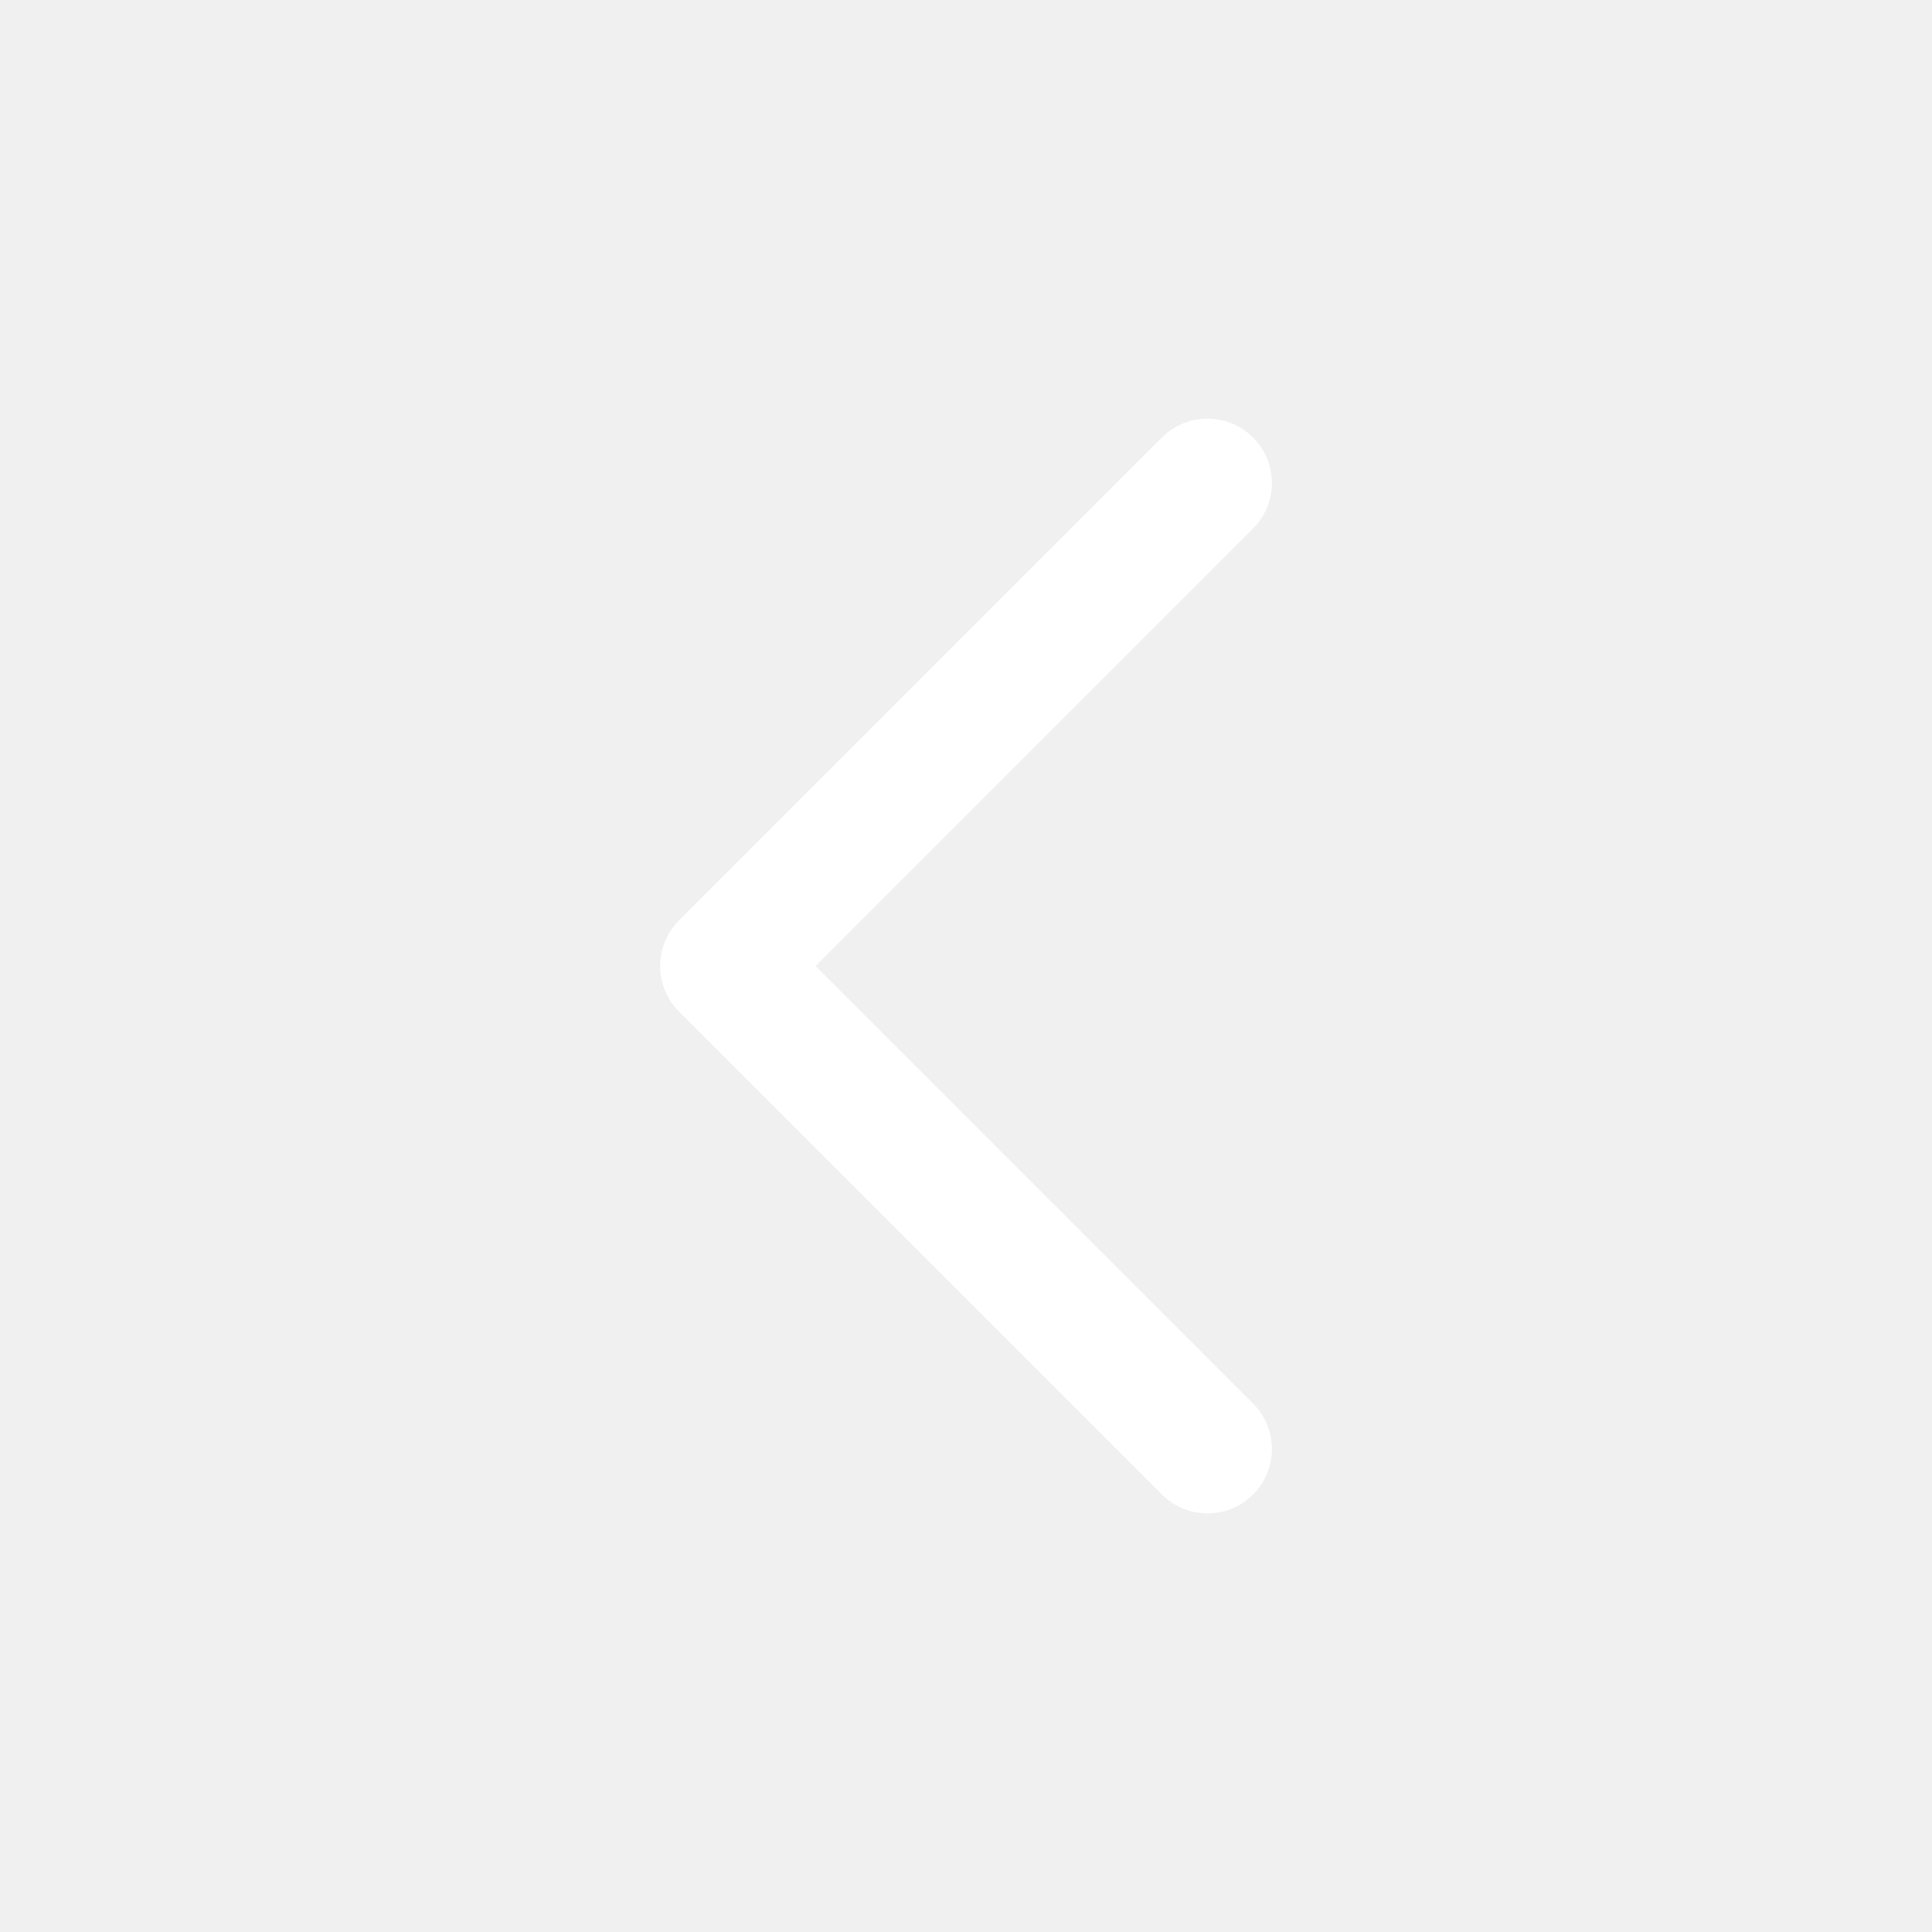
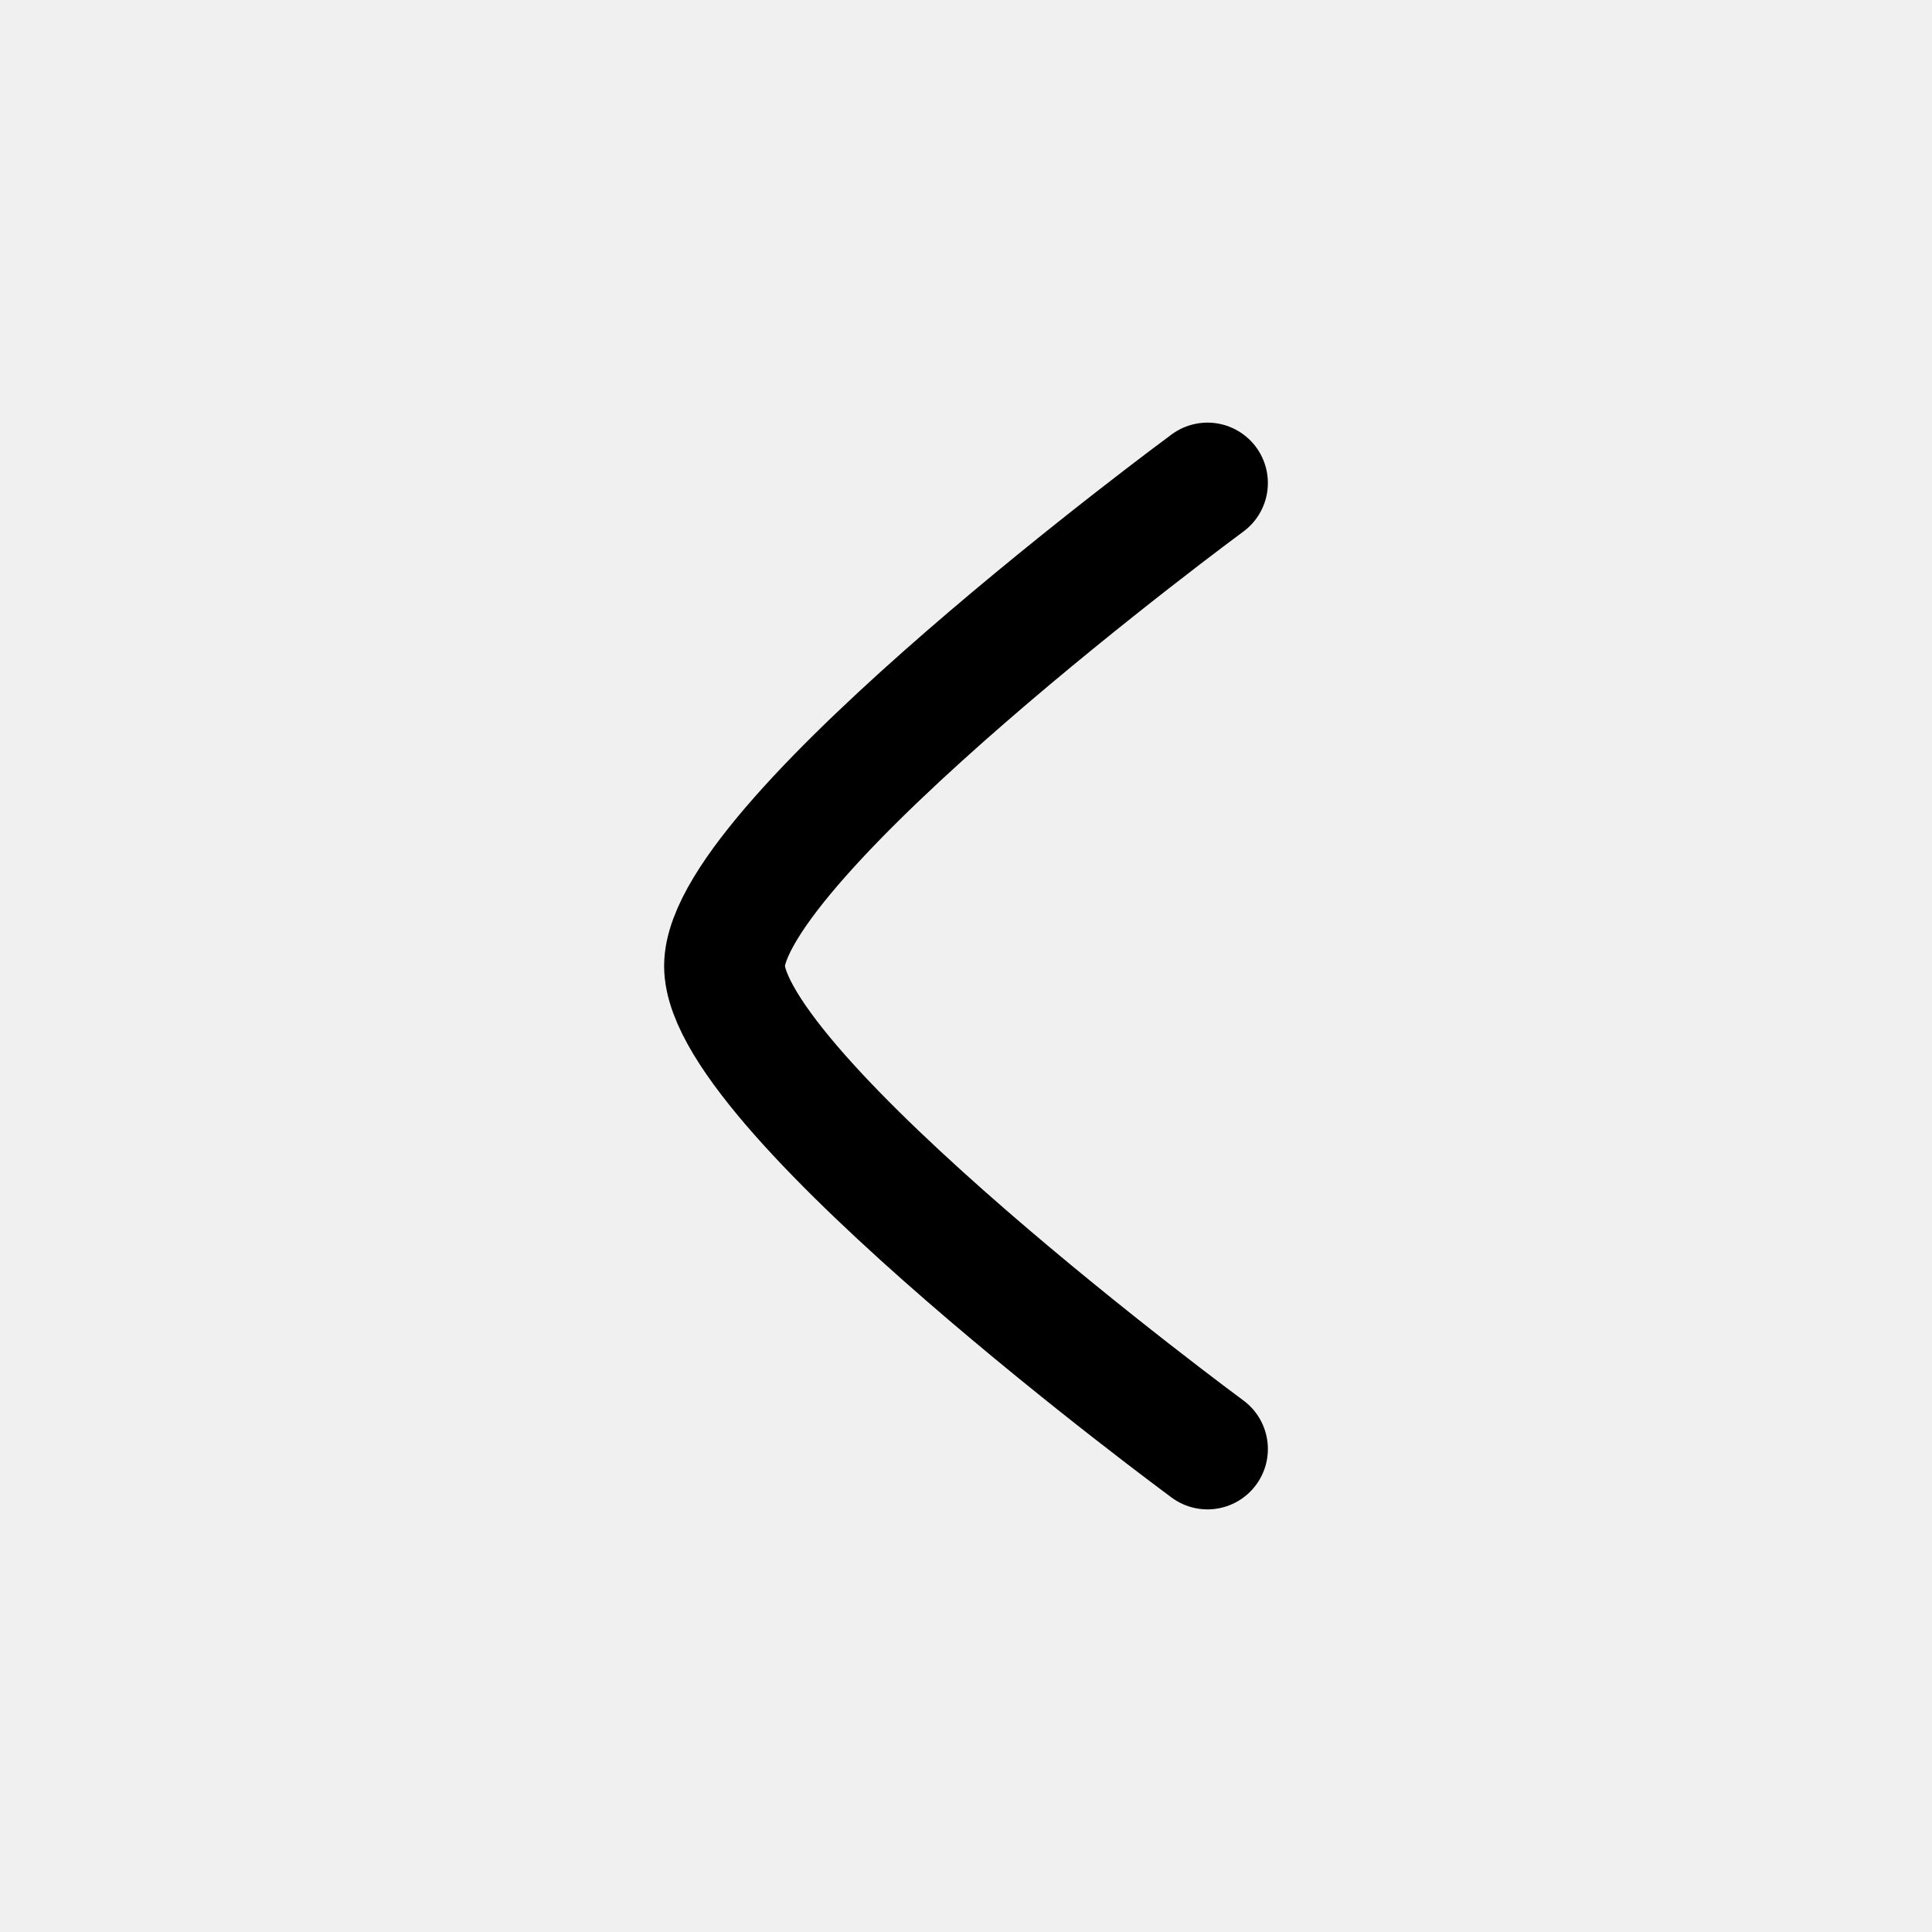
- <svg xmlns="http://www.w3.org/2000/svg" width="24" height="24" viewBox="0 0 24 24" fill="none">
-   <path d="M15 6L9 12L15 18" stroke="#ffffff" stroke-width="1.6" stroke-linecap="round" stroke-linejoin="round" />
+ <svg xmlns="http://www.w3.org/2000/svg" viewBox="0 0 24 24" width="24" height="24" fill="none">
+   <path d="M15 18C15 18 9 13.581 9 12C9 10.419 15 6 15 6" stroke="currentColor" stroke-linecap="round" stroke-linejoin="round" stroke-width="1.5" />
</svg>
